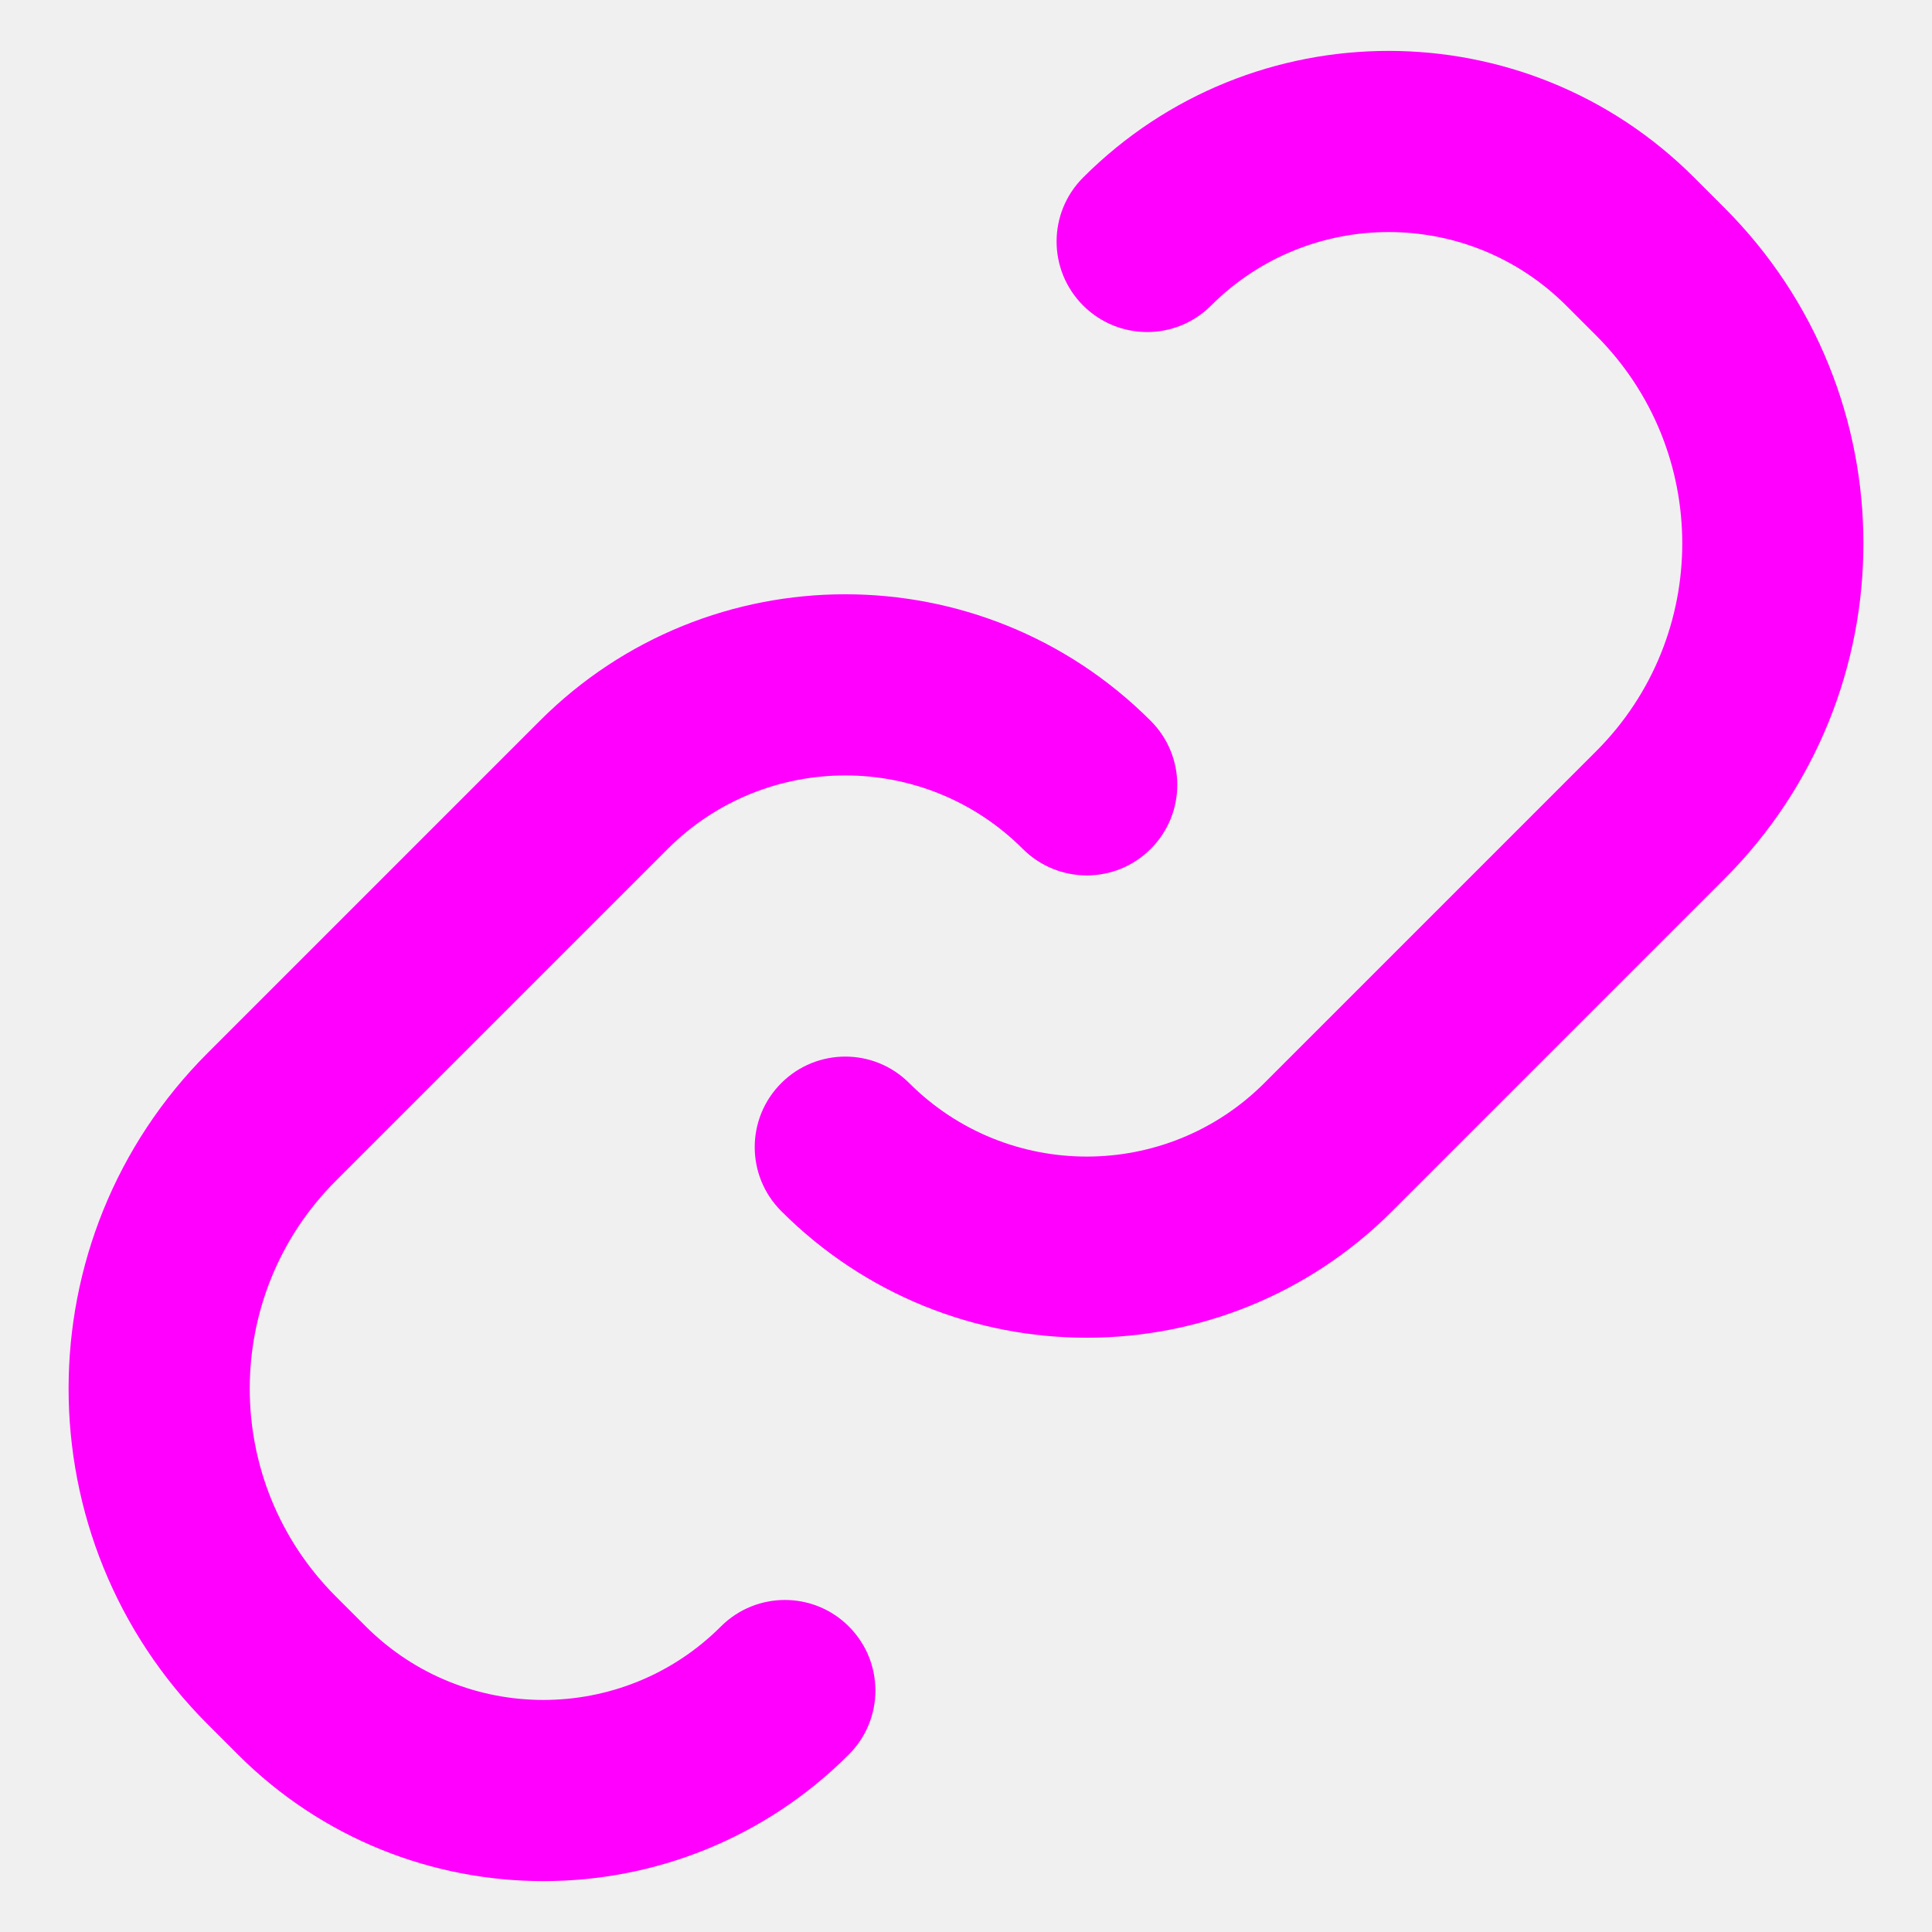
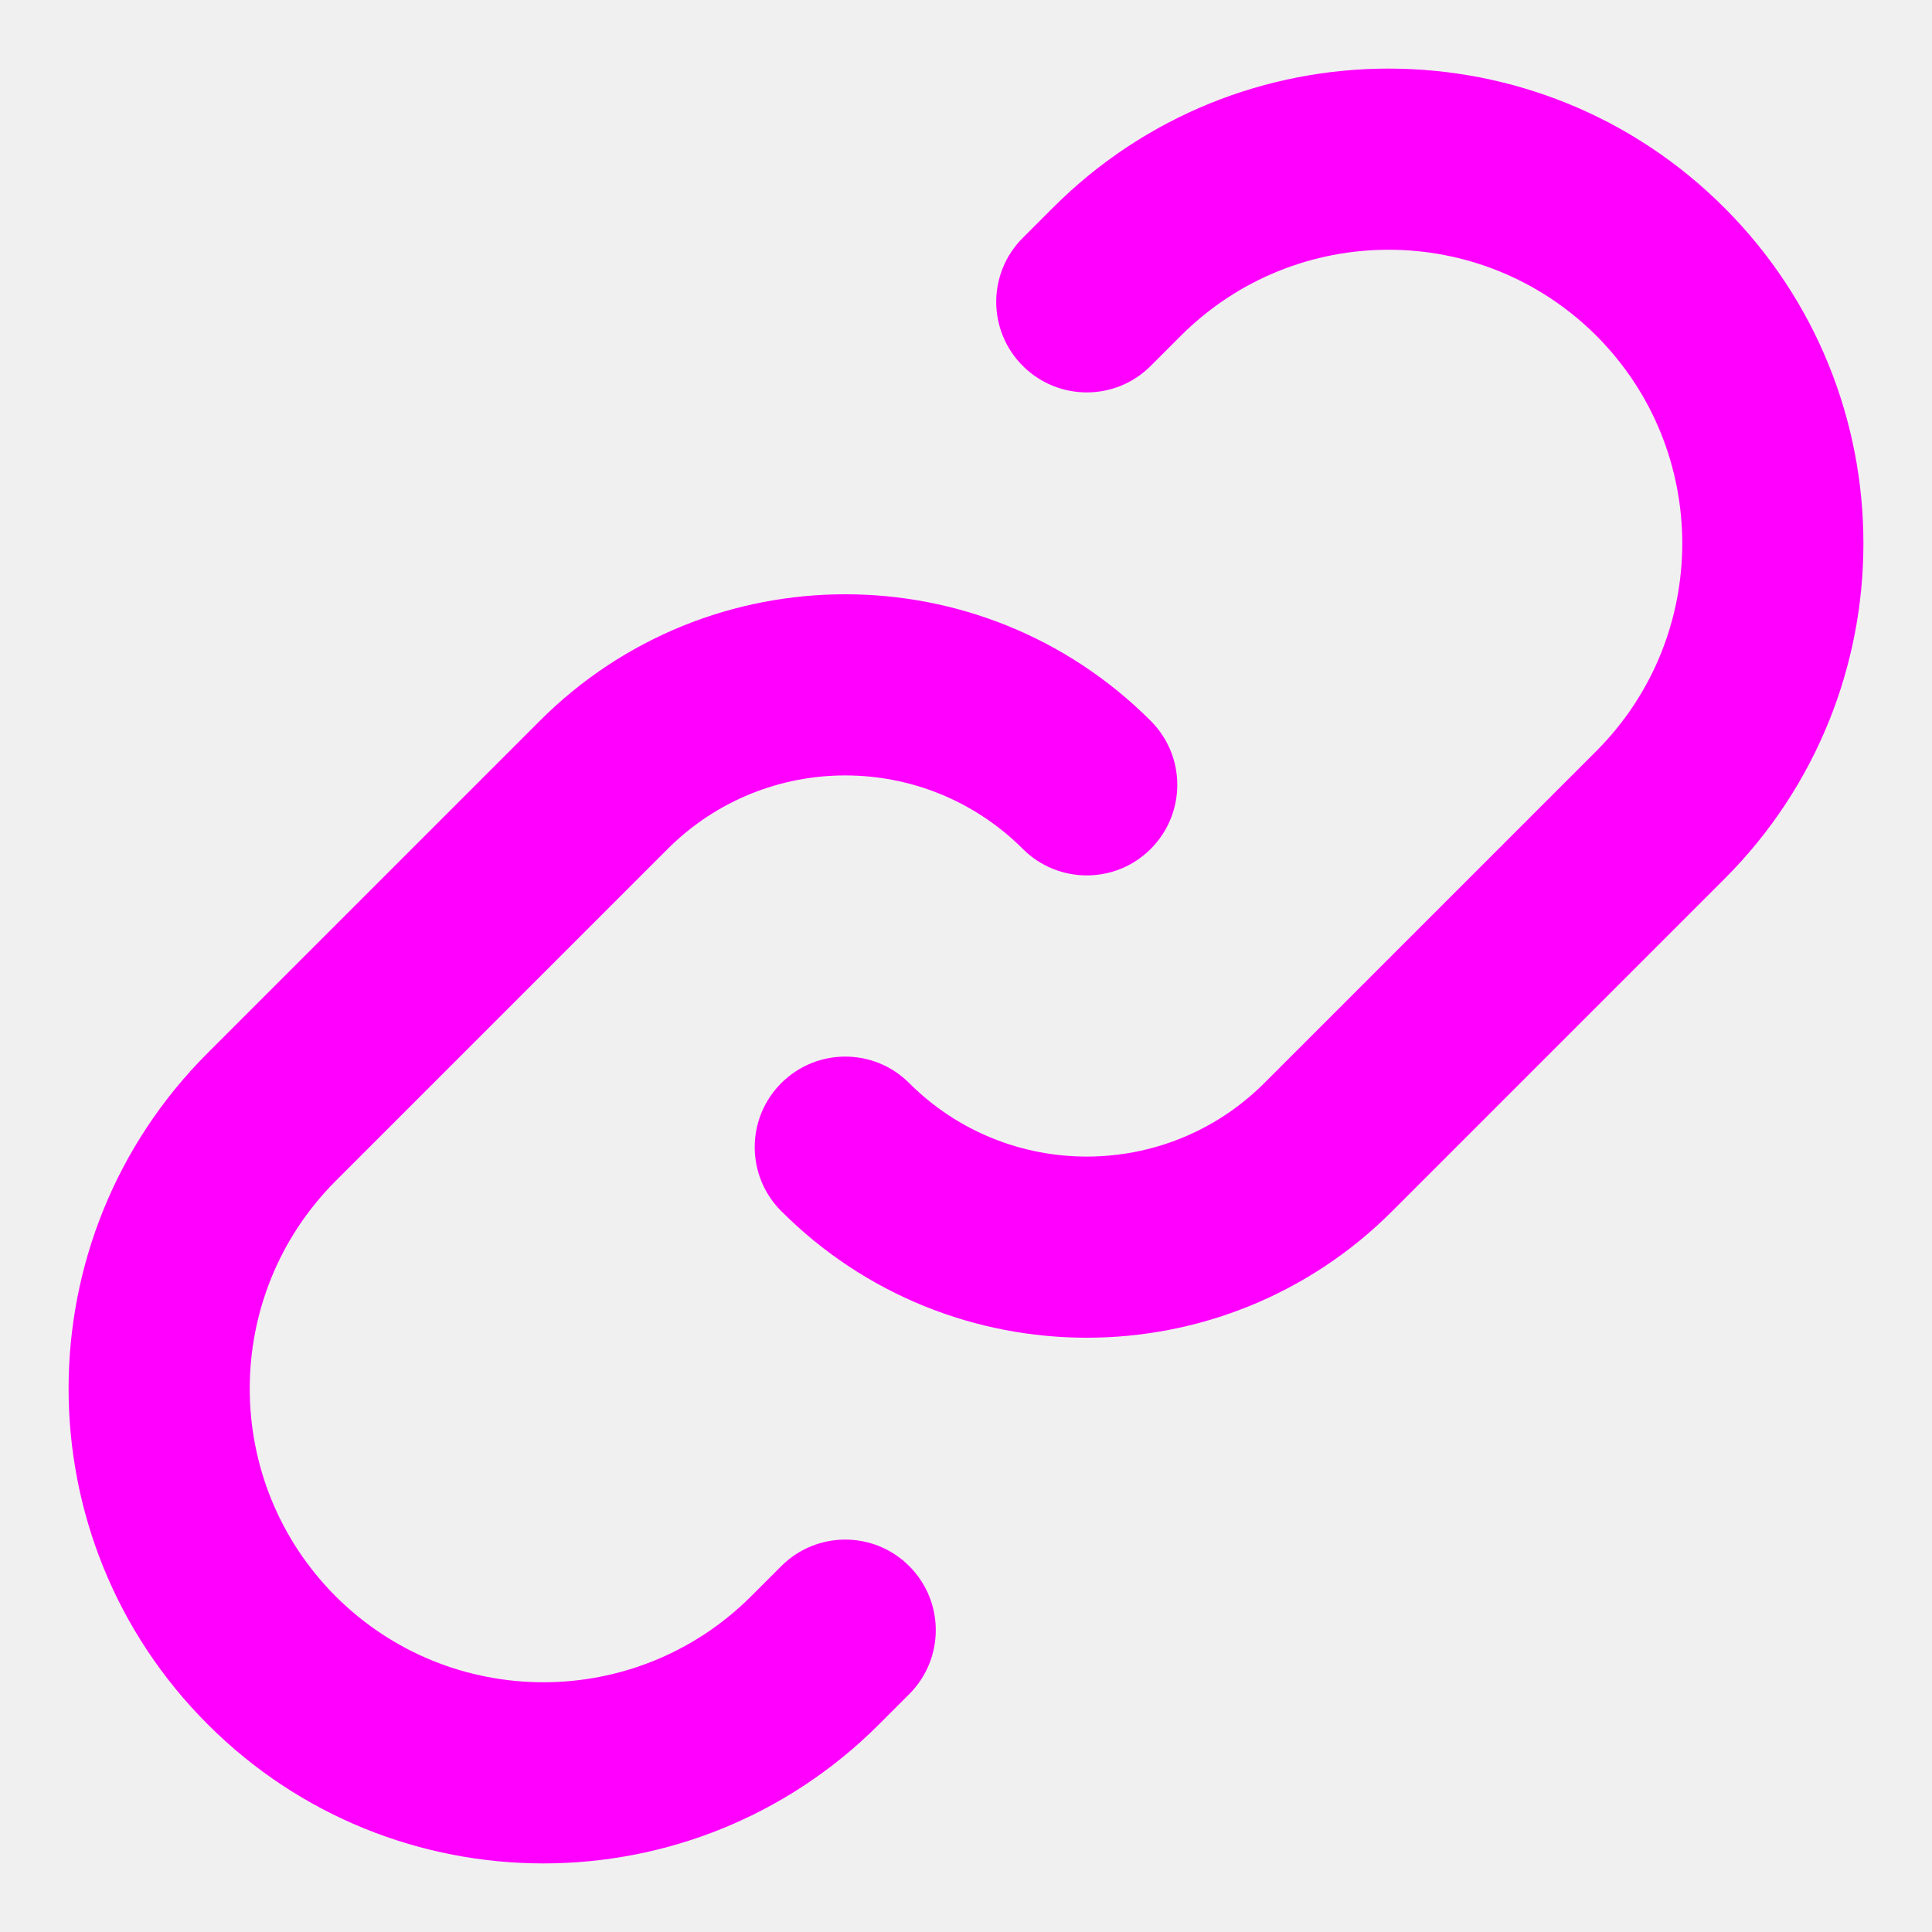
<svg xmlns="http://www.w3.org/2000/svg" width="16" height="16" viewBox="0 0 16 16" fill="none">
  <g clip-path="url(#clip0_2266_3981)">
-     <path fill-rule="evenodd" clip-rule="evenodd" d="M12.97 2.53C12.158 1.719 10.842 1.719 10.03 2.53C9.738 2.823 9.263 2.823 8.97 2.53C8.677 2.237 8.677 1.763 8.97 1.47C10.367 0.072 12.633 0.072 14.03 1.47L14.28 1.72C15.816 3.255 15.816 5.745 14.28 7.28L11.53 10.03C10.133 11.428 7.867 11.428 6.47 10.03C6.177 9.737 6.177 9.263 6.47 8.97C6.763 8.677 7.238 8.677 7.53 8.97C8.342 9.781 9.658 9.781 10.47 8.97L13.22 6.22C14.169 5.27 14.169 3.73 13.22 2.78L12.97 2.53ZM4.47 5.97C5.867 4.572 8.133 4.572 9.53 5.97C9.823 6.263 9.823 6.737 9.53 7.03C9.238 7.323 8.763 7.323 8.47 7.03C7.658 6.219 6.342 6.219 5.53 7.03L2.78 9.78C1.831 10.73 1.831 12.27 2.78 13.22L3.03 13.47C3.842 14.281 5.158 14.281 5.97 13.47C6.263 13.177 6.738 13.177 7.03 13.47C7.323 13.763 7.323 14.237 7.03 14.53C5.633 15.928 3.367 15.928 1.97 14.53L1.72 14.28C0.184 12.745 0.184 10.255 1.72 8.72L4.47 5.97Z" fill="#FF00FF" />
+     <path fill-rule="evenodd" clip-rule="evenodd" d="M13.22 2.78C12.27 1.831 10.73 1.831 9.78 2.78L9.53 3.03C9.238 3.323 8.763 3.323 8.47 3.03C8.177 2.737 8.177 2.263 8.47 1.97L8.72 1.72C10.255 0.184 12.745 0.184 14.28 1.72C15.816 3.255 15.816 5.745 14.28 7.28L11.53 10.03C10.133 11.428 7.867 11.428 6.47 10.03C6.177 9.737 6.177 9.263 6.47 8.97C6.763 8.677 7.238 8.677 7.53 8.97C8.342 9.781 9.658 9.781 10.47 8.97L13.22 6.22C14.169 5.27 14.169 3.73 13.22 2.78ZM4.47 5.97C5.867 4.572 8.133 4.572 9.53 5.97C9.823 6.263 9.823 6.737 9.53 7.03C9.238 7.323 8.763 7.323 8.47 7.03C7.658 6.219 6.342 6.219 5.53 7.03L2.78 9.78C1.831 10.73 1.831 12.27 2.78 13.22C3.73 14.169 5.27 14.169 6.22 13.22L6.47 12.97C6.763 12.677 7.238 12.677 7.53 12.97C7.823 13.263 7.823 13.737 7.53 14.03L7.28 14.28C5.745 15.816 3.255 15.816 1.72 14.28C0.184 12.745 0.184 10.255 1.72 8.72L4.47 5.97Z" fill="#FF00FF" />
  </g>
  <defs>
    <clipPath id="clip0_2266_3981">
      <rect width="16" height="16" fill="white" />
    </clipPath>
  </defs>
</svg>
